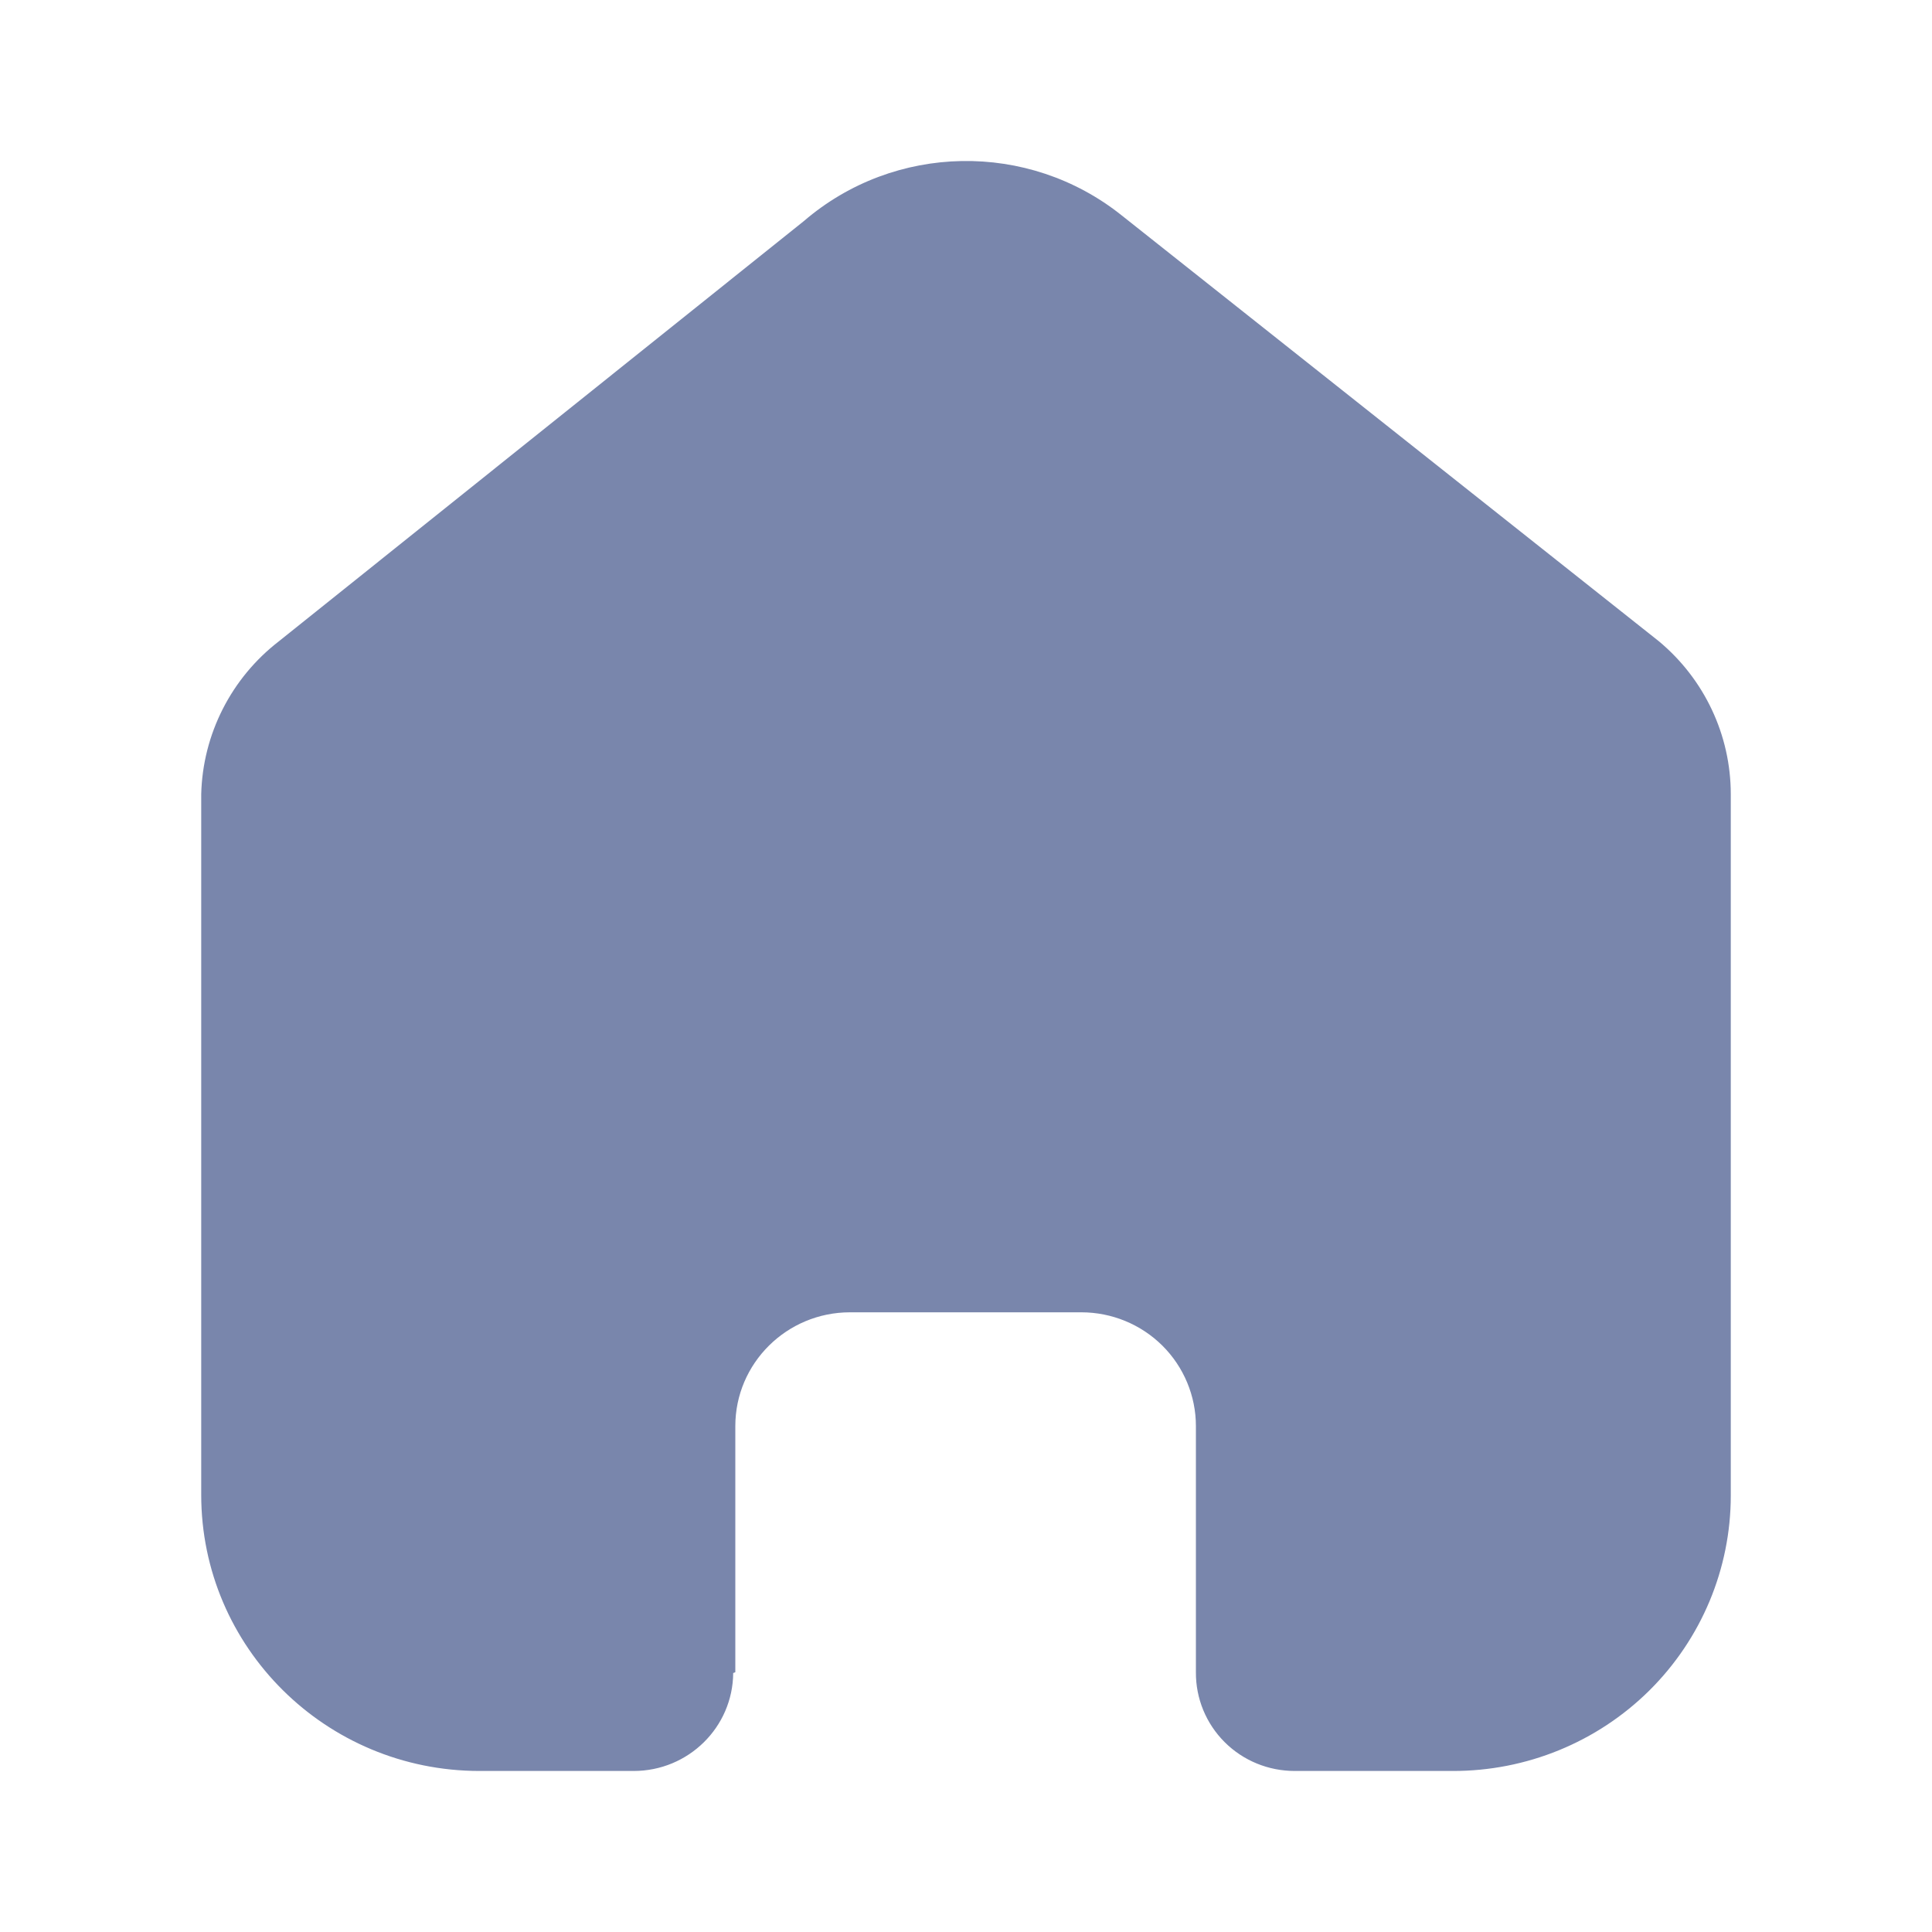
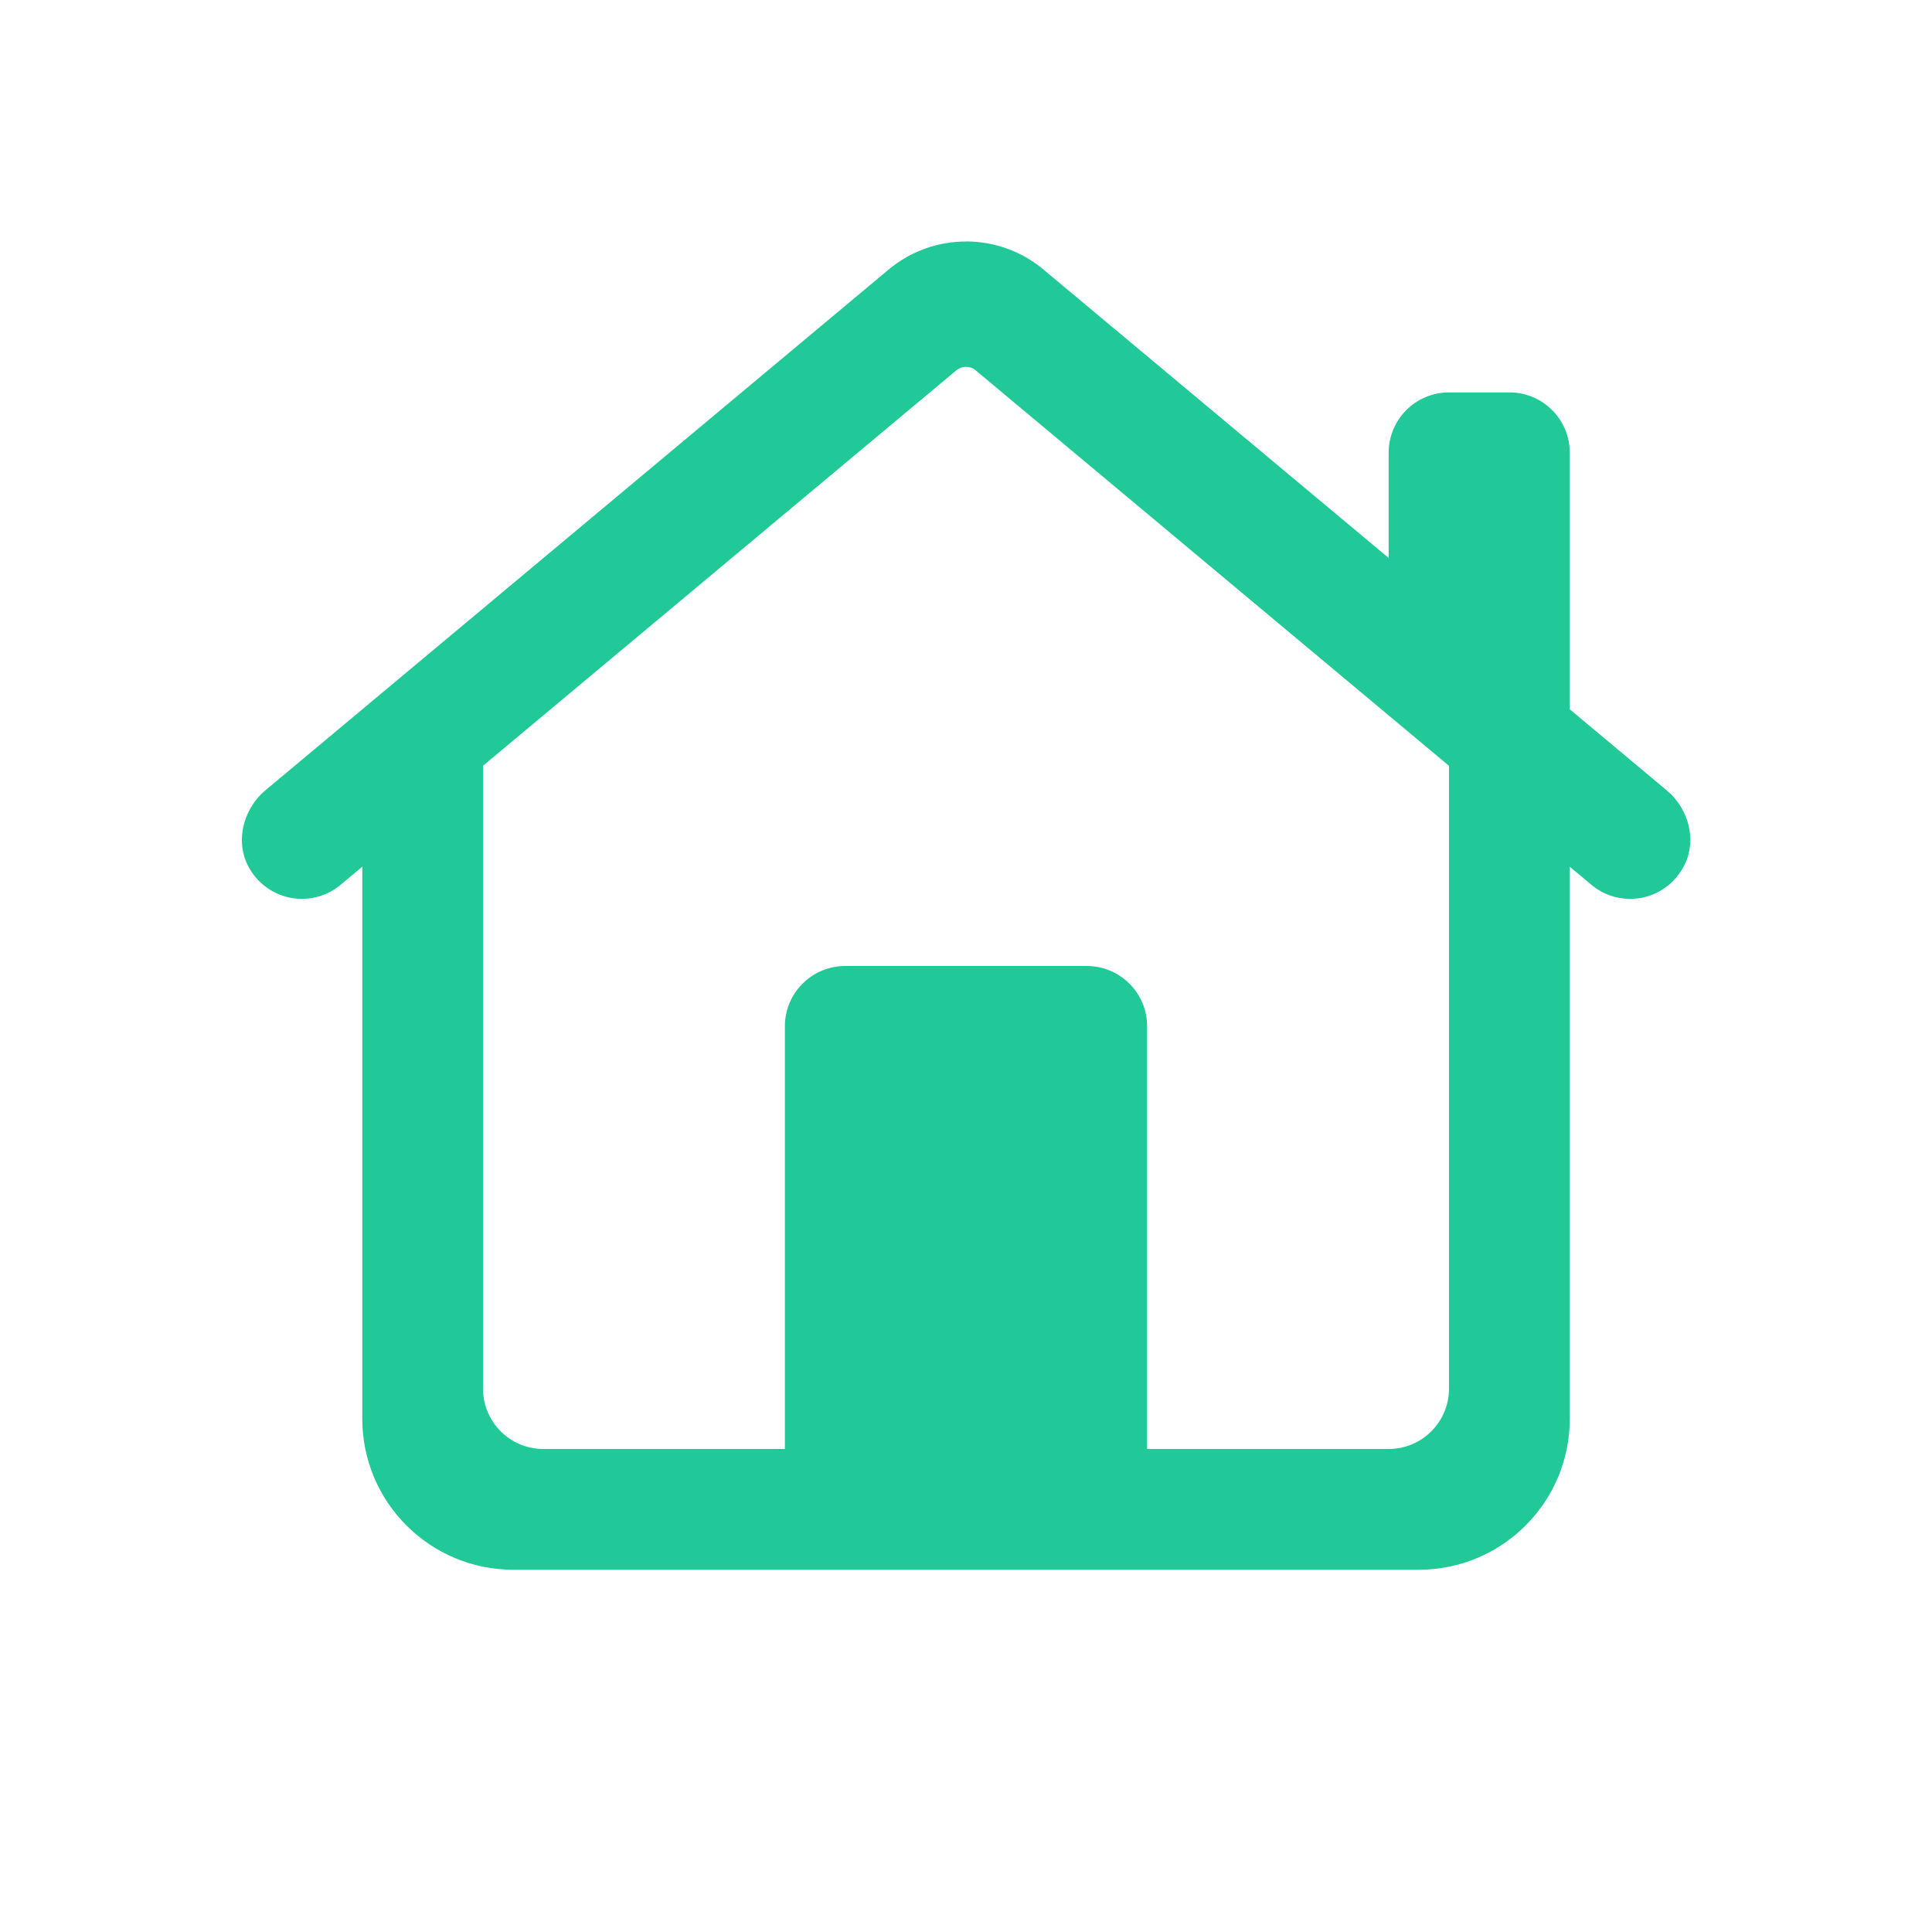
- <svg xmlns="http://www.w3.org/2000/svg" width="20" height="20" viewBox="0 0 20 20" fill="none">
-   <path d="M7.612 17.311V14.763C7.612 14.113 8.144 13.585 8.799 13.585H11.194C11.509 13.585 11.81 13.709 12.033 13.93C12.255 14.151 12.38 14.451 12.38 14.763V17.311C12.378 17.582 12.485 17.842 12.677 18.034C12.869 18.226 13.13 18.333 13.403 18.333H15.037C15.8 18.335 16.532 18.036 17.073 17.501C17.613 16.966 17.917 16.239 17.917 15.482V8.222C17.917 7.61 17.644 7.03 17.171 6.637L11.612 2.23C10.645 1.457 9.259 1.482 8.321 2.289L2.889 6.637C2.394 7.018 2.098 7.601 2.083 8.222V15.474C2.083 17.053 3.373 18.333 4.964 18.333H6.56C7.126 18.333 7.586 17.88 7.59 17.319L7.612 17.311Z" fill="#7986AC" />
+ <svg xmlns="http://www.w3.org/2000/svg" x="0px" y="0px" width="100" height="100" viewBox="0,0,256,256">
+   <g fill="#20c997" fill-rule="nonzero" stroke="none" stroke-width="1" stroke-linecap="butt" stroke-linejoin="miter" stroke-miterlimit="10" stroke-dasharray="" stroke-dashoffset="0" font-family="none" font-weight="none" font-size="none" text-anchor="none" style="mix-blend-mode: normal">
+     <g transform="scale(4,4)">
+       <path d="M32,8c-0.911,0 -1.822,0.309 -2.564,0.93l-20.635,17.242c-0.765,0.639 -1.037,1.753 -0.529,2.611c0.647,1.092 2.079,1.305 3.01,0.527l0.719,-0.6v18.289c0,2.761 2.239,5 5,5h30c2.761,0 5,-2.239 5,-5v-18.287l0.719,0.6c0.374,0.313 0.827,0.465 1.279,0.465c0.695,0 1.385,-0.361 1.766,-1.055c0.465,-0.848 0.191,-1.919 -0.551,-2.539l-3.213,-2.686v-8.498c0,-1.105 -0.895,-2 -2,-2h-2c-1.105,0 -2,0.895 -2,2v3.484l-11.436,-9.555c-0.743,-0.621 -1.653,-0.93 -2.564,-0.93zM32,12.152c0.115,0 0.229,0.039 0.322,0.117l15.678,13.1v20.631c0,1.105 -0.895,2 -2,2h-8v-14c0,-1.105 -0.895,-2 -2,-2h-8c-1.105,0 -2,0.895 -2,2v14h-8c-1.105,0 -2,-0.895 -2,-2v-20.633l15.678,-13.098c0.093,-0.078 0.208,-0.117 0.322,-0.117z" />
+     </g>
+   </g>
</svg>
